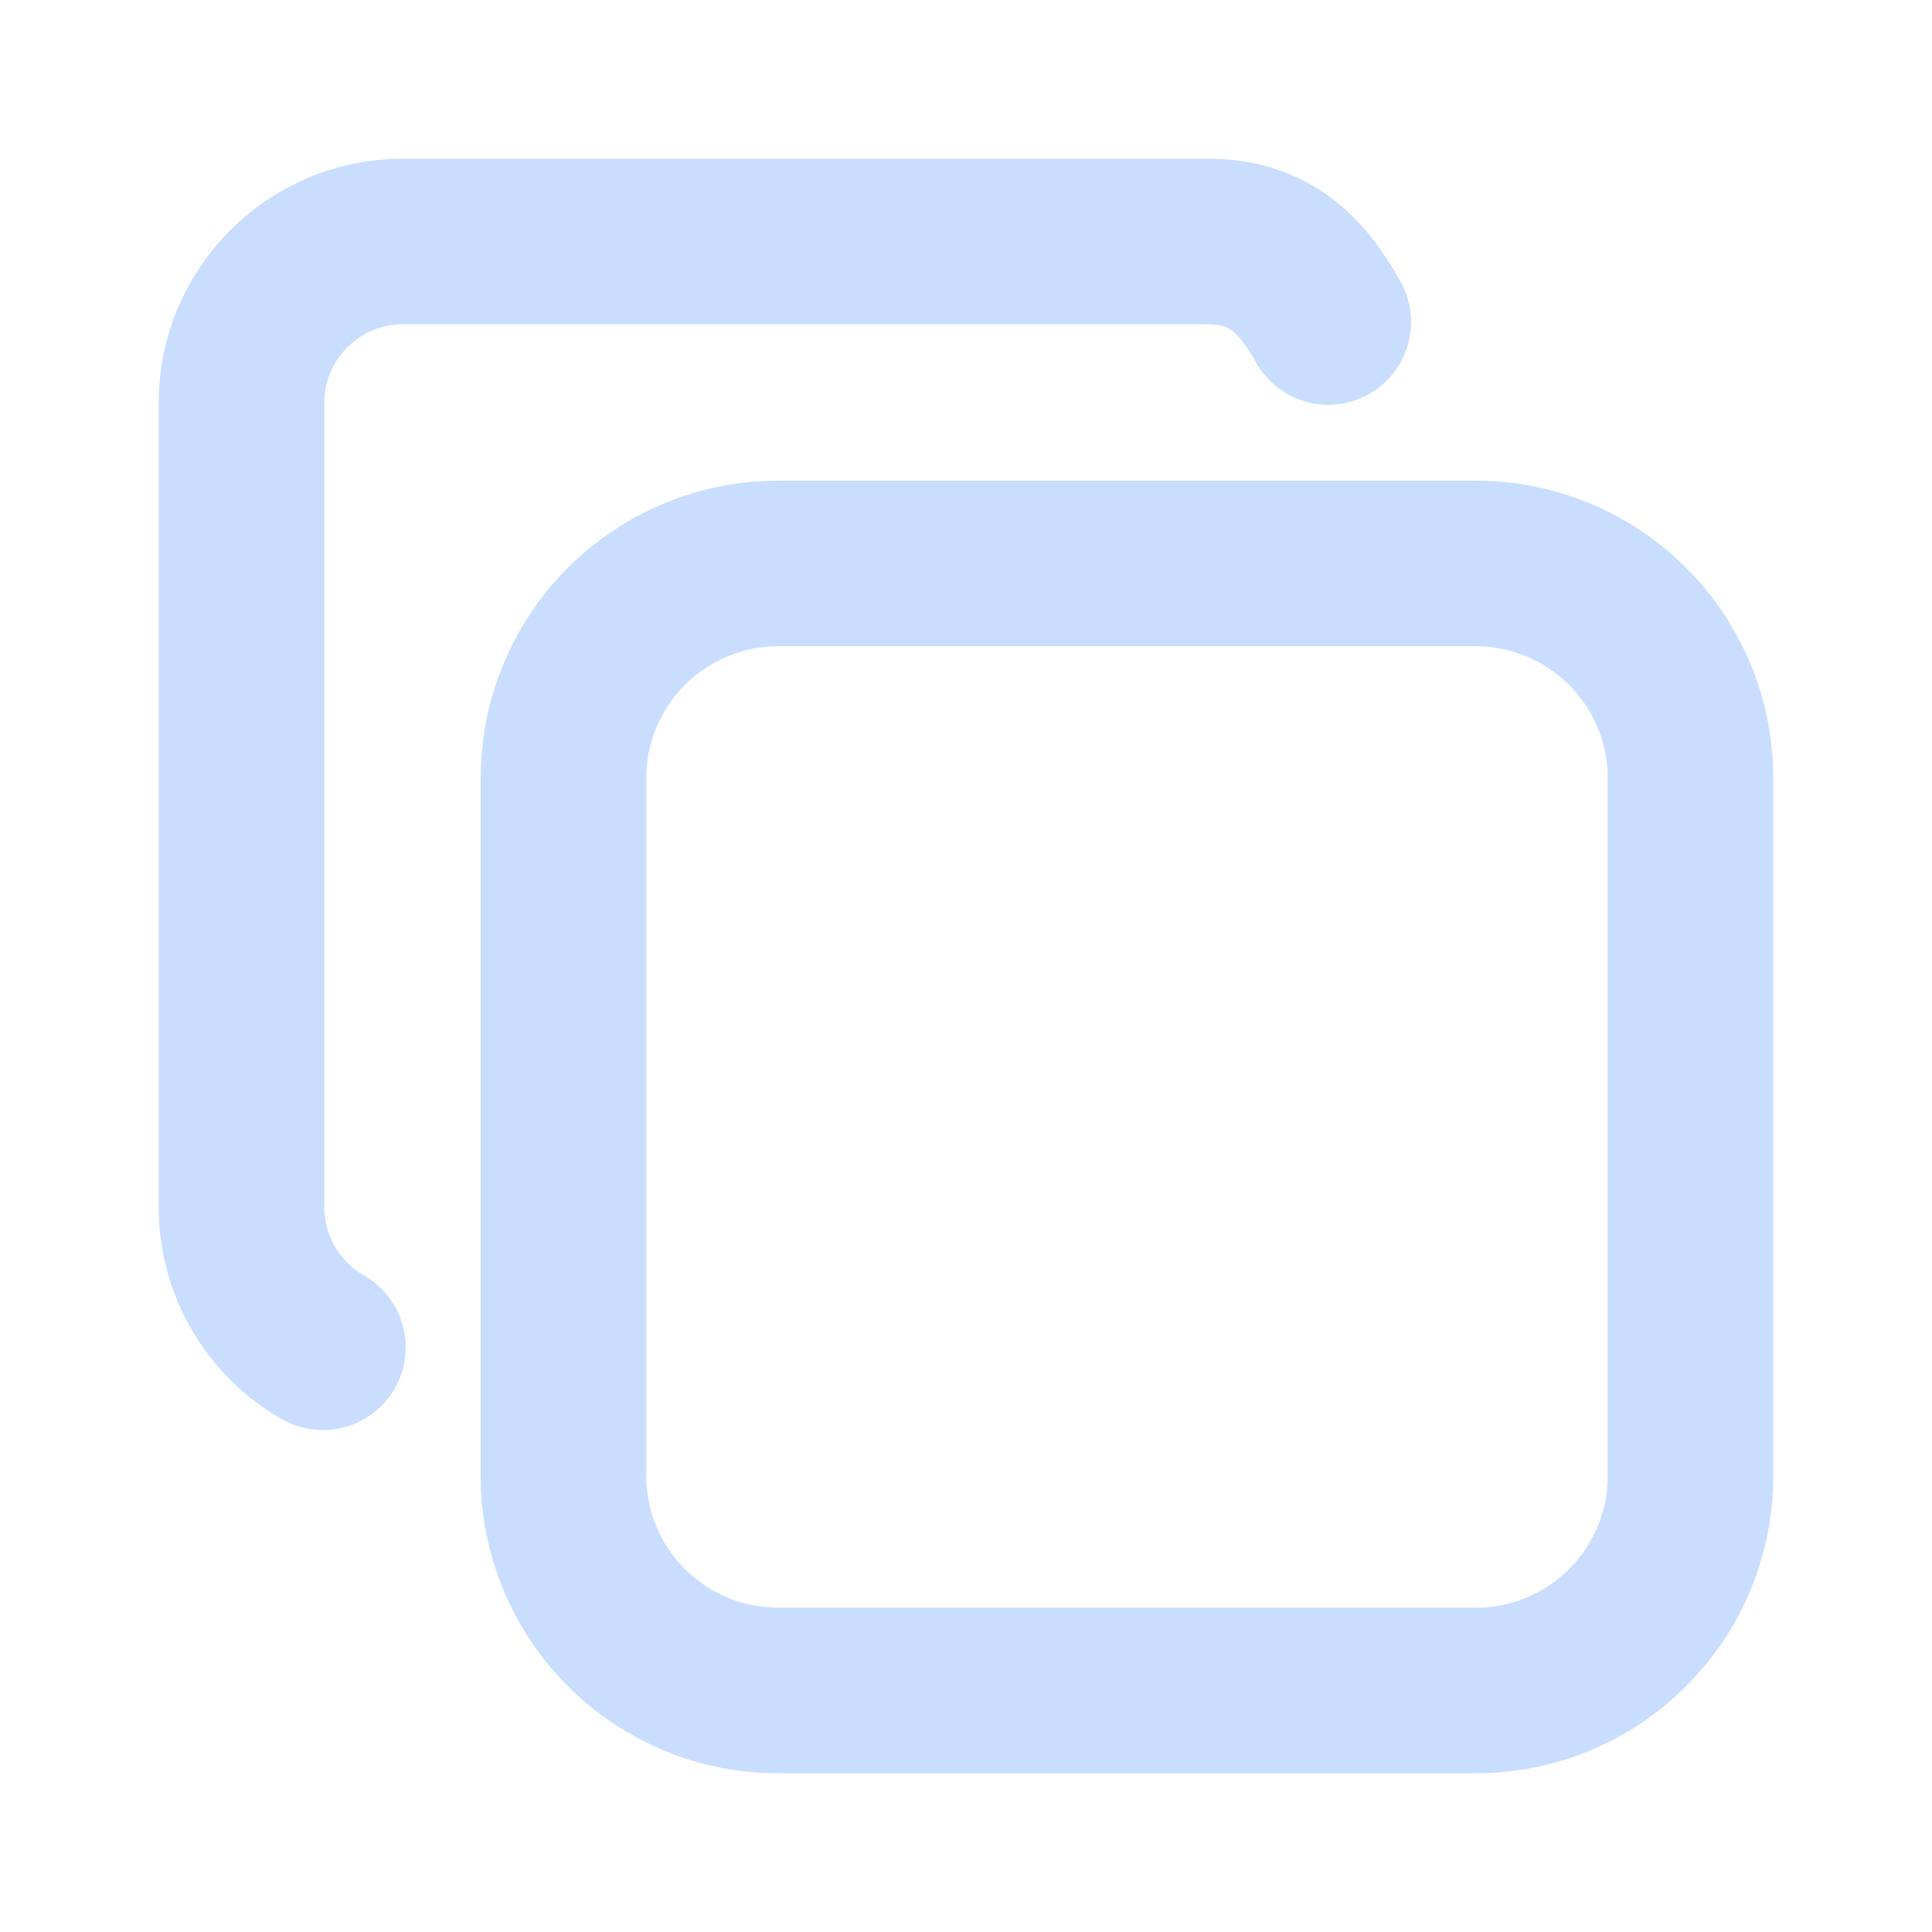
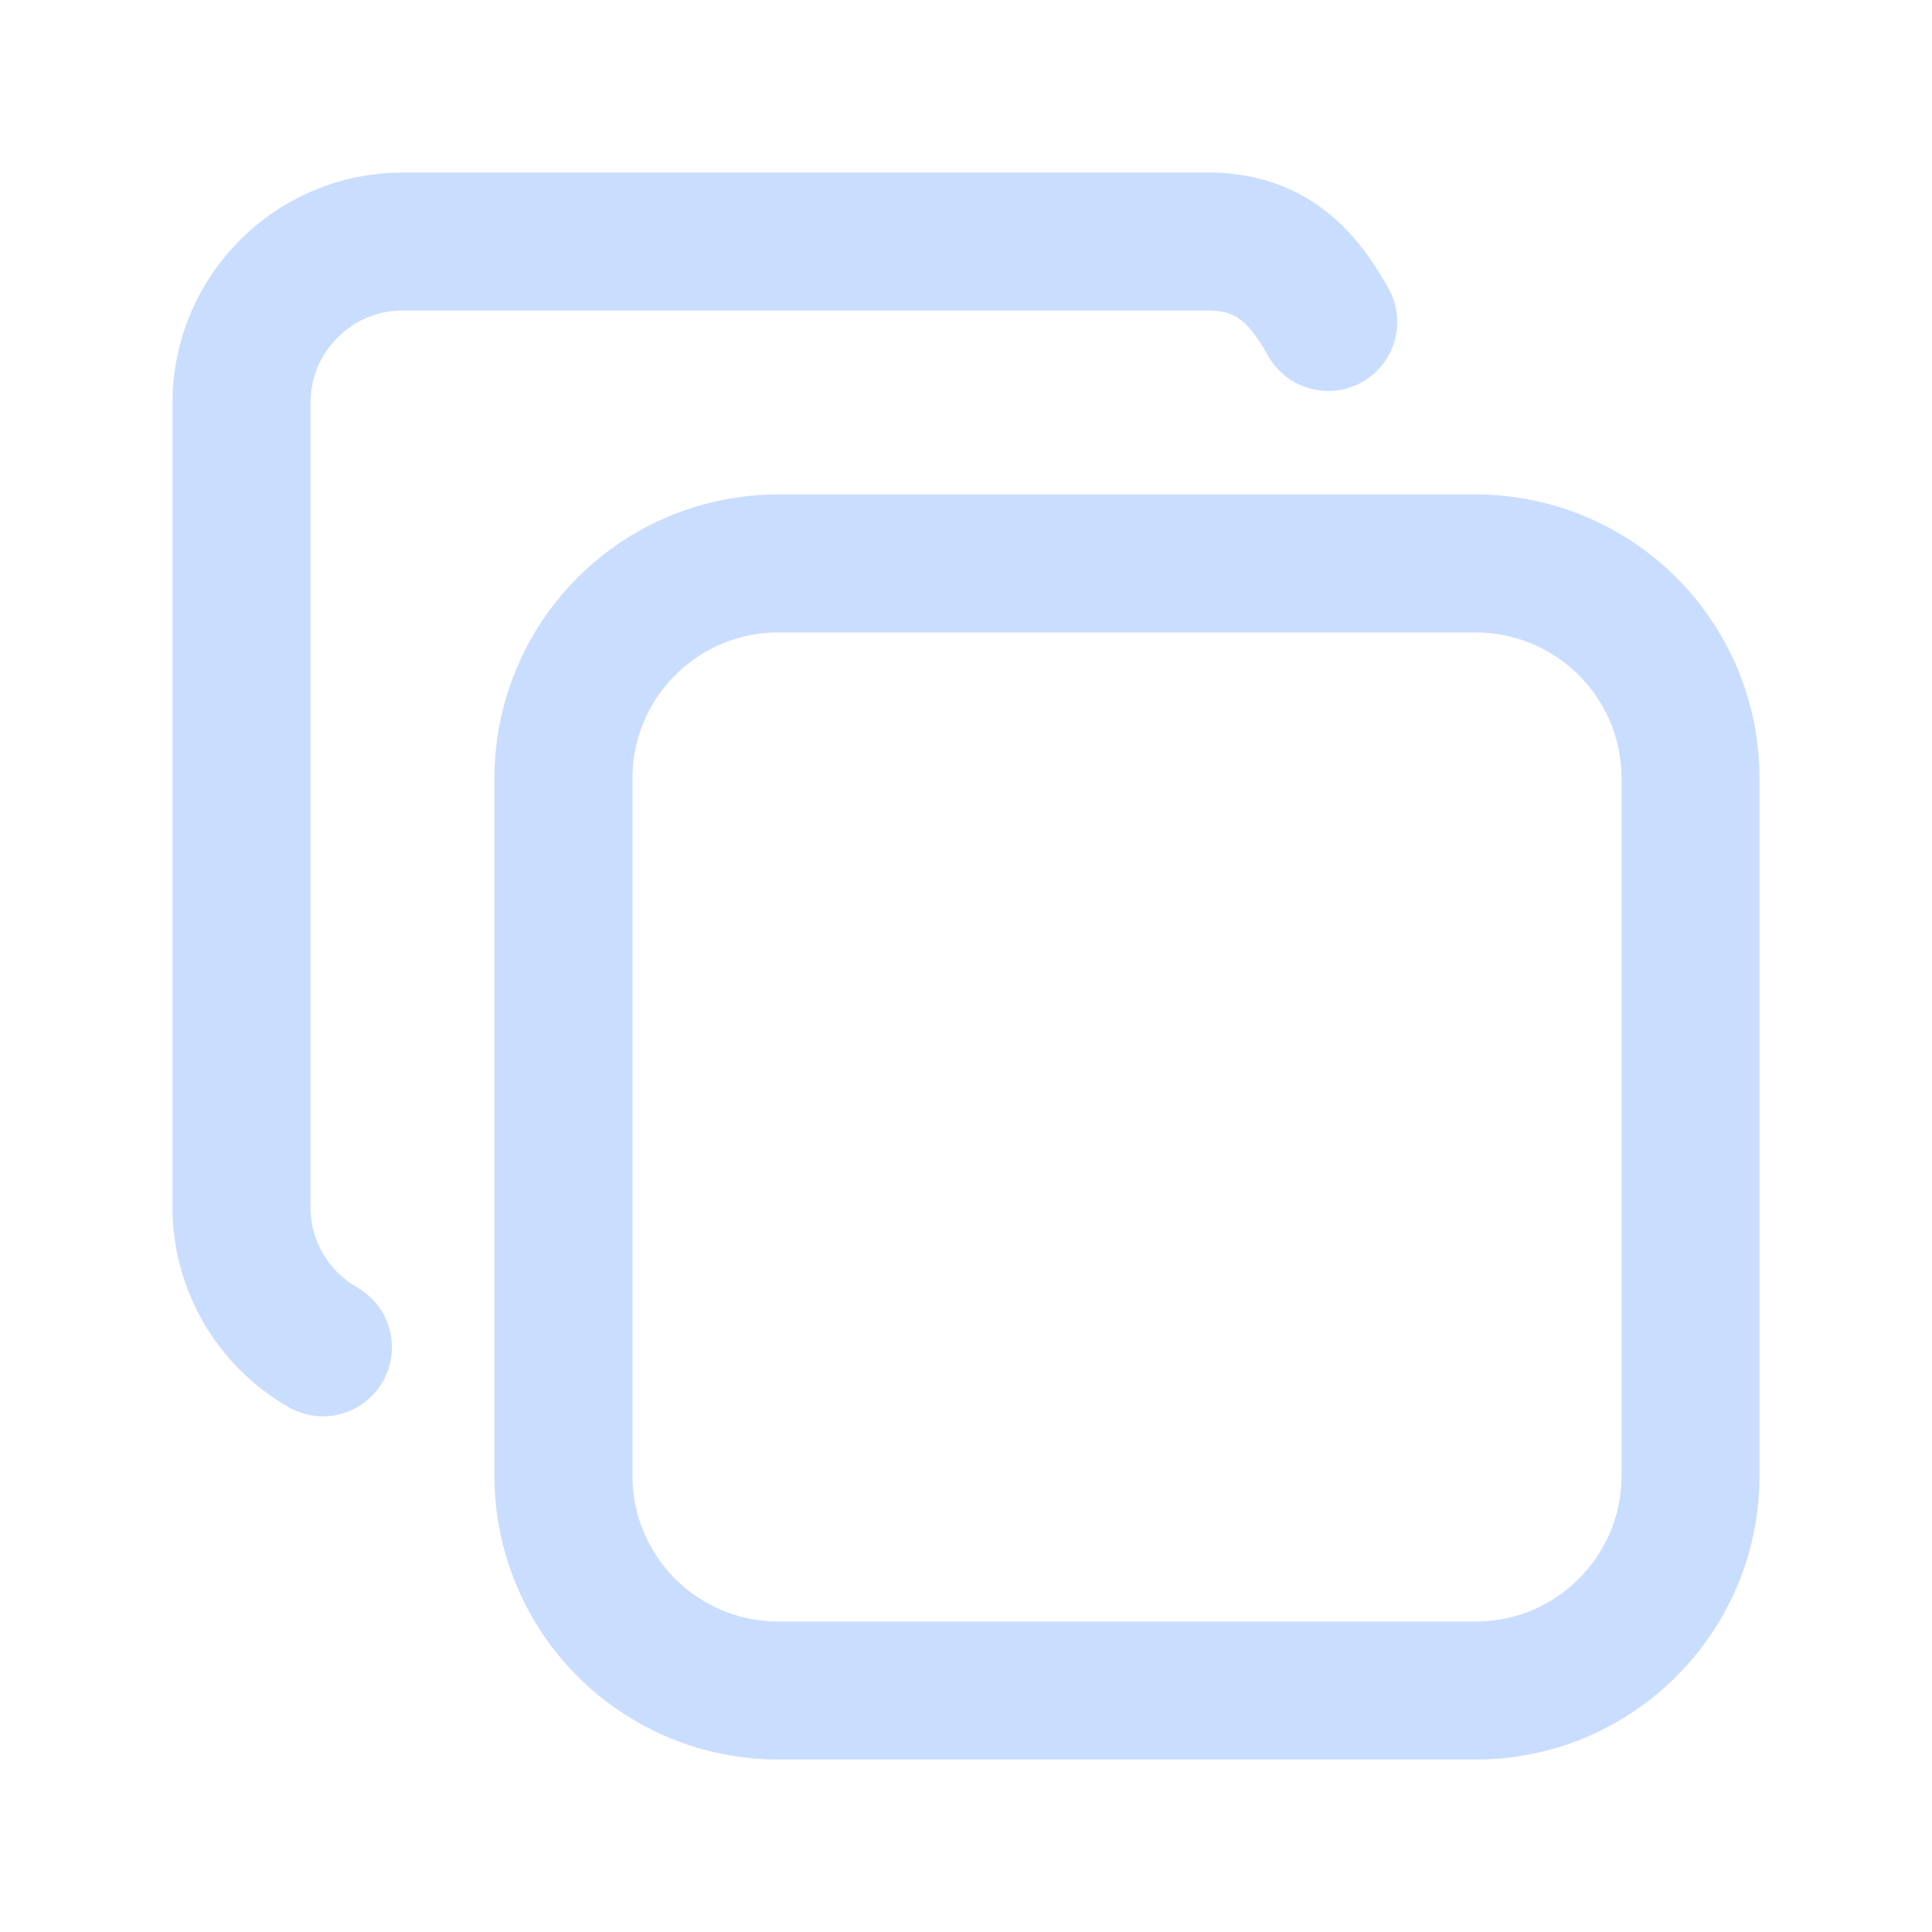
<svg xmlns="http://www.w3.org/2000/svg" width="14" height="14" viewBox="0 0 14 14" fill="none">
-   <path d="M4.083 5.639C4.083 5.226 4.247 4.831 4.539 4.539C4.831 4.247 5.226 4.083 5.639 4.083H10.694C10.899 4.083 11.101 4.124 11.29 4.202C11.478 4.28 11.65 4.395 11.794 4.539C11.939 4.683 12.053 4.855 12.132 5.044C12.21 5.232 12.25 5.435 12.25 5.639V10.694C12.25 10.899 12.21 11.101 12.132 11.29C12.053 11.478 11.939 11.65 11.794 11.794C11.65 11.939 11.478 12.053 11.29 12.132C11.101 12.21 10.899 12.25 10.694 12.25H5.639C5.435 12.25 5.232 12.21 5.044 12.132C4.855 12.053 4.683 11.939 4.539 11.794C4.394 11.65 4.28 11.478 4.202 11.29C4.123 11.101 4.083 10.899 4.083 10.694V5.639Z" stroke="#C9DDFF" stroke-width="1.2" stroke-linecap="round" stroke-linejoin="round" />
-   <path d="M2.34 9.763C2.161 9.661 2.013 9.514 1.909 9.336C1.805 9.158 1.75 8.956 1.75 8.75V2.917C1.75 2.275 2.275 1.75 2.917 1.75H8.75C9.188 1.75 9.425 1.975 9.625 2.333" stroke="#C9DDFF" stroke-width="1.2" stroke-linecap="round" stroke-linejoin="round" />
+   <path d="M4.083 5.639C4.083 5.226 4.247 4.831 4.539 4.539C4.831 4.247 5.226 4.083 5.639 4.083H10.694C10.899 4.083 11.101 4.124 11.29 4.202C11.478 4.28 11.65 4.395 11.794 4.539C11.939 4.683 12.053 4.855 12.132 5.044C12.21 5.232 12.25 5.435 12.25 5.639V10.694C12.25 10.899 12.21 11.101 12.132 11.29C12.053 11.478 11.939 11.65 11.794 11.794C11.65 11.939 11.478 12.053 11.29 12.132C11.101 12.21 10.899 12.25 10.694 12.25H5.639C5.435 12.25 5.232 12.21 5.044 12.132C4.855 12.053 4.683 11.939 4.539 11.794C4.394 11.65 4.28 11.478 4.202 11.29C4.123 11.101 4.083 10.899 4.083 10.694V5.639Z" stroke="#C9DDFF" strokeWidth="1.2" stroke-linecap="round" stroke-linejoin="round" />
+   <path d="M2.34 9.763C2.161 9.661 2.013 9.514 1.909 9.336C1.805 9.158 1.75 8.956 1.75 8.75V2.917C1.75 2.275 2.275 1.75 2.917 1.75H8.75C9.188 1.75 9.425 1.975 9.625 2.333" stroke="#C9DDFF" strokeWidth="1.2" stroke-linecap="round" stroke-linejoin="round" />
</svg>
